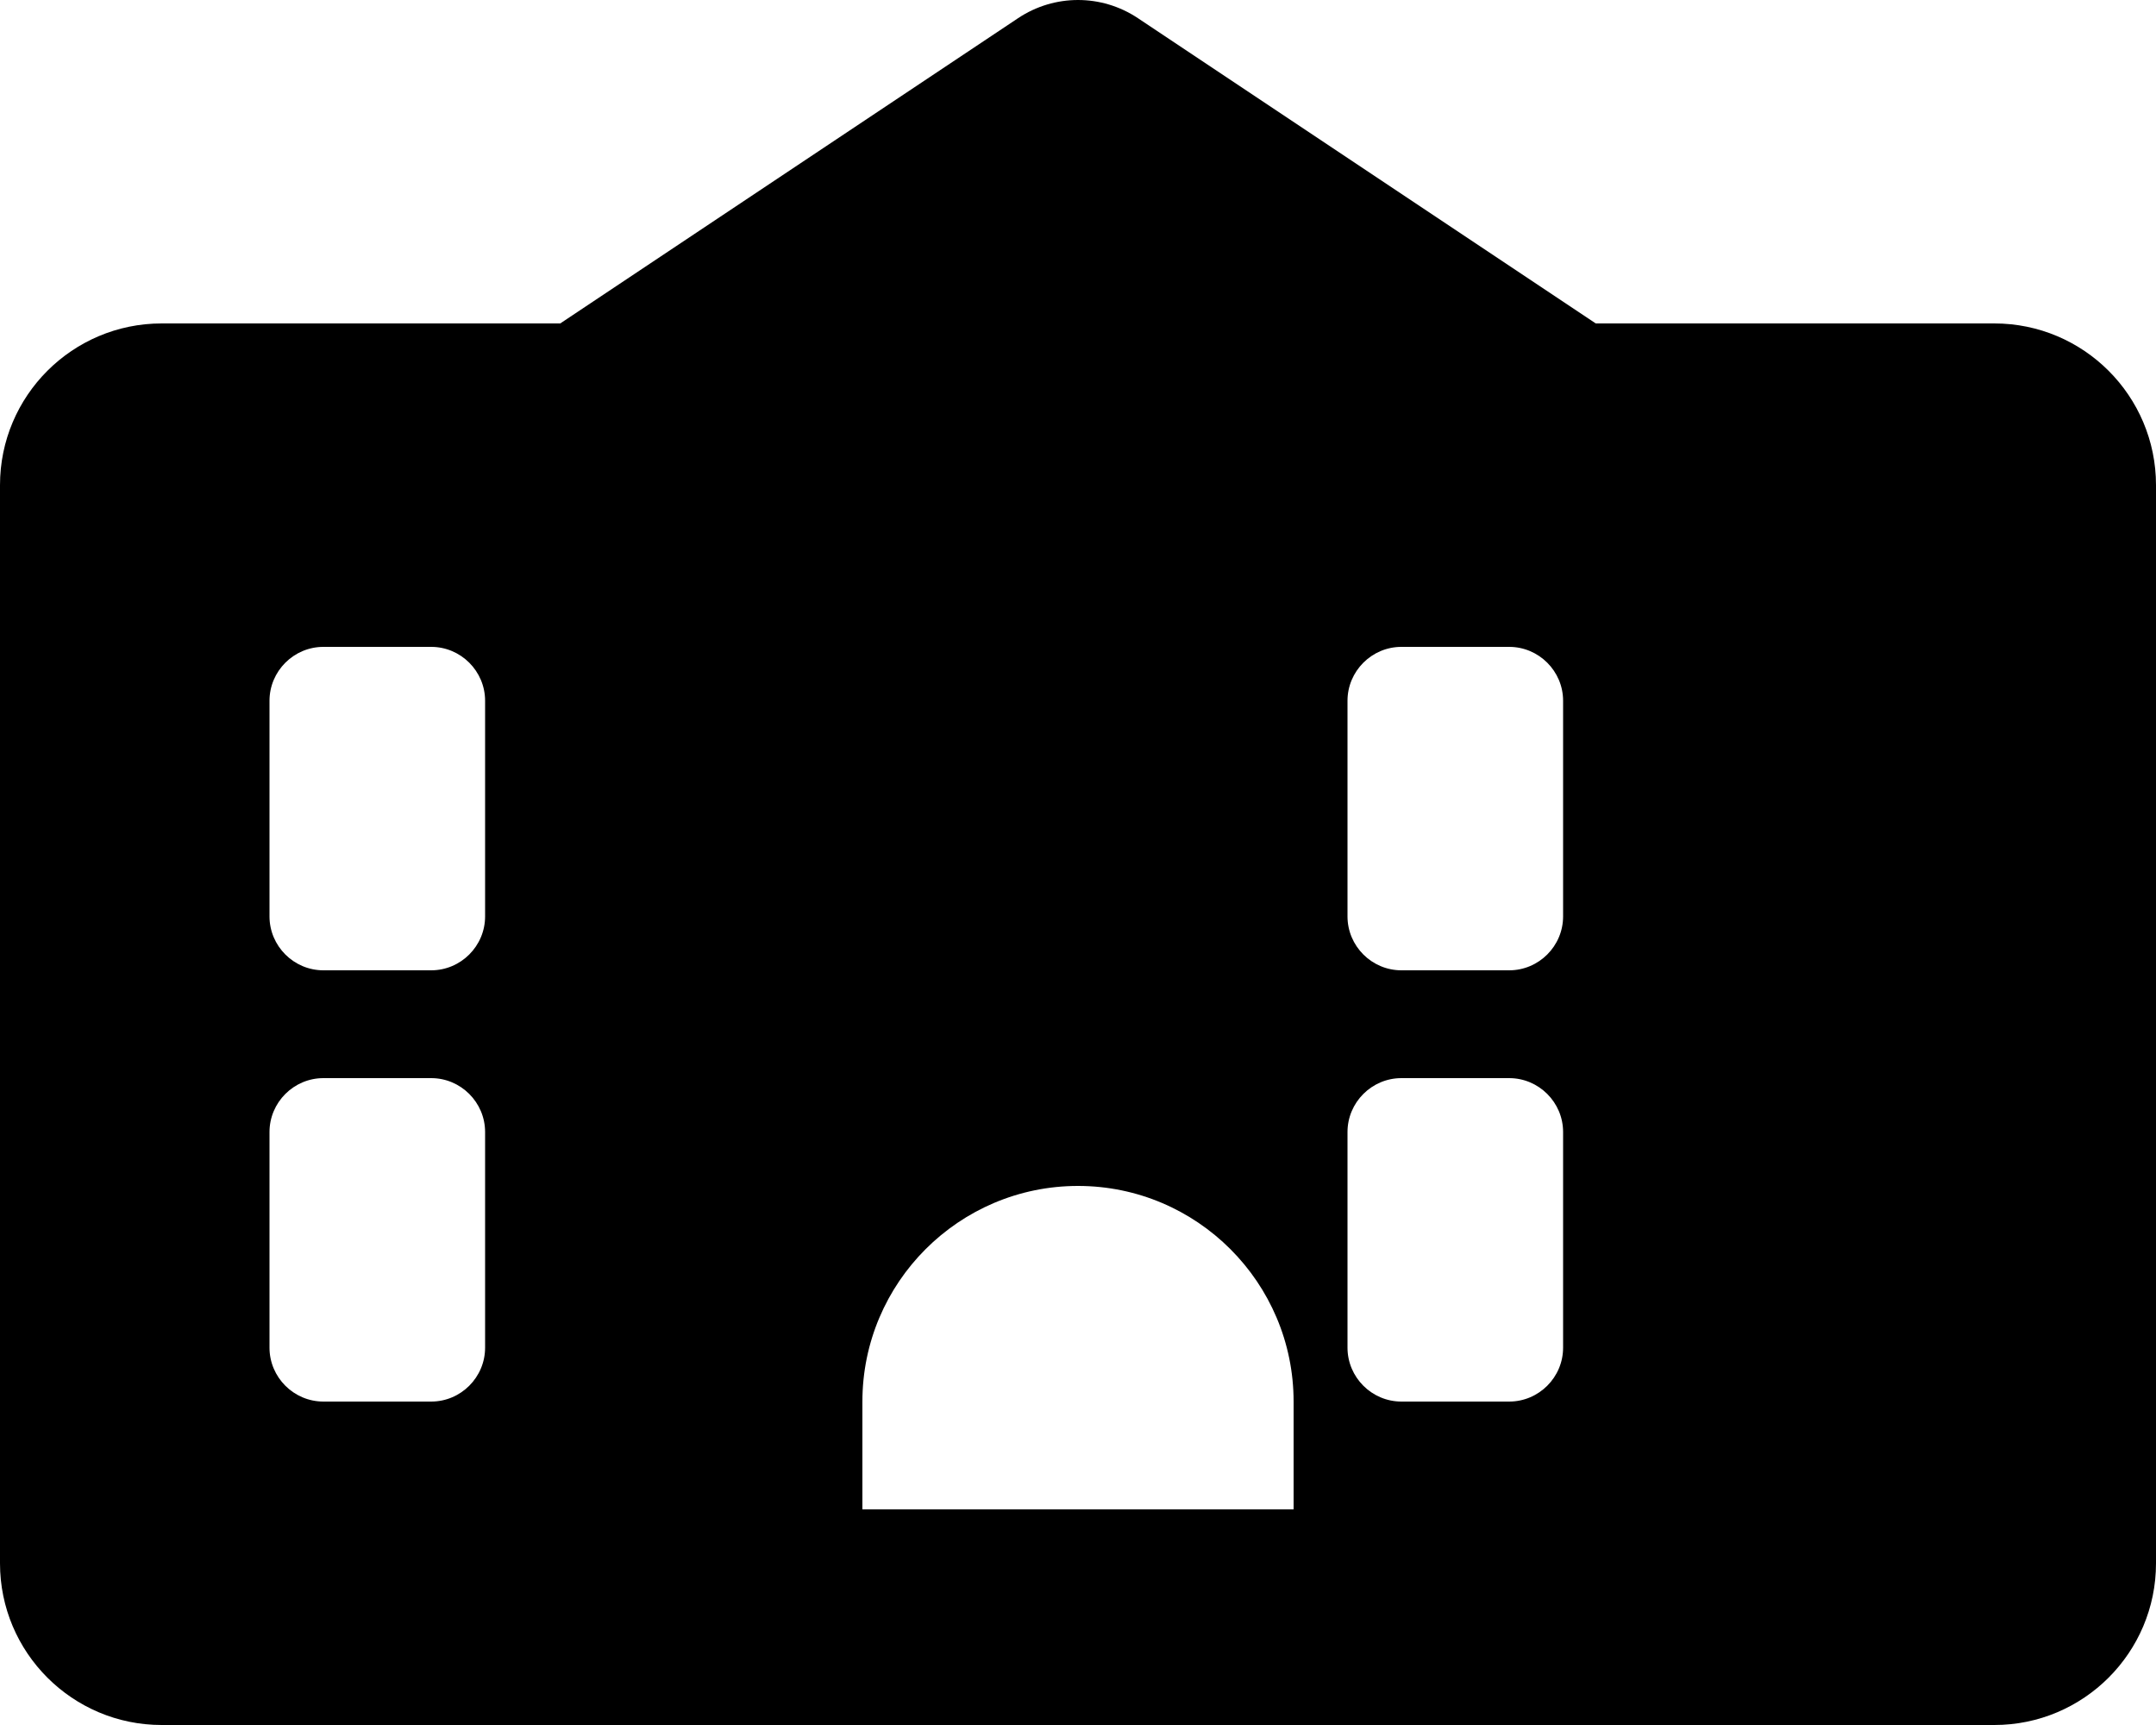
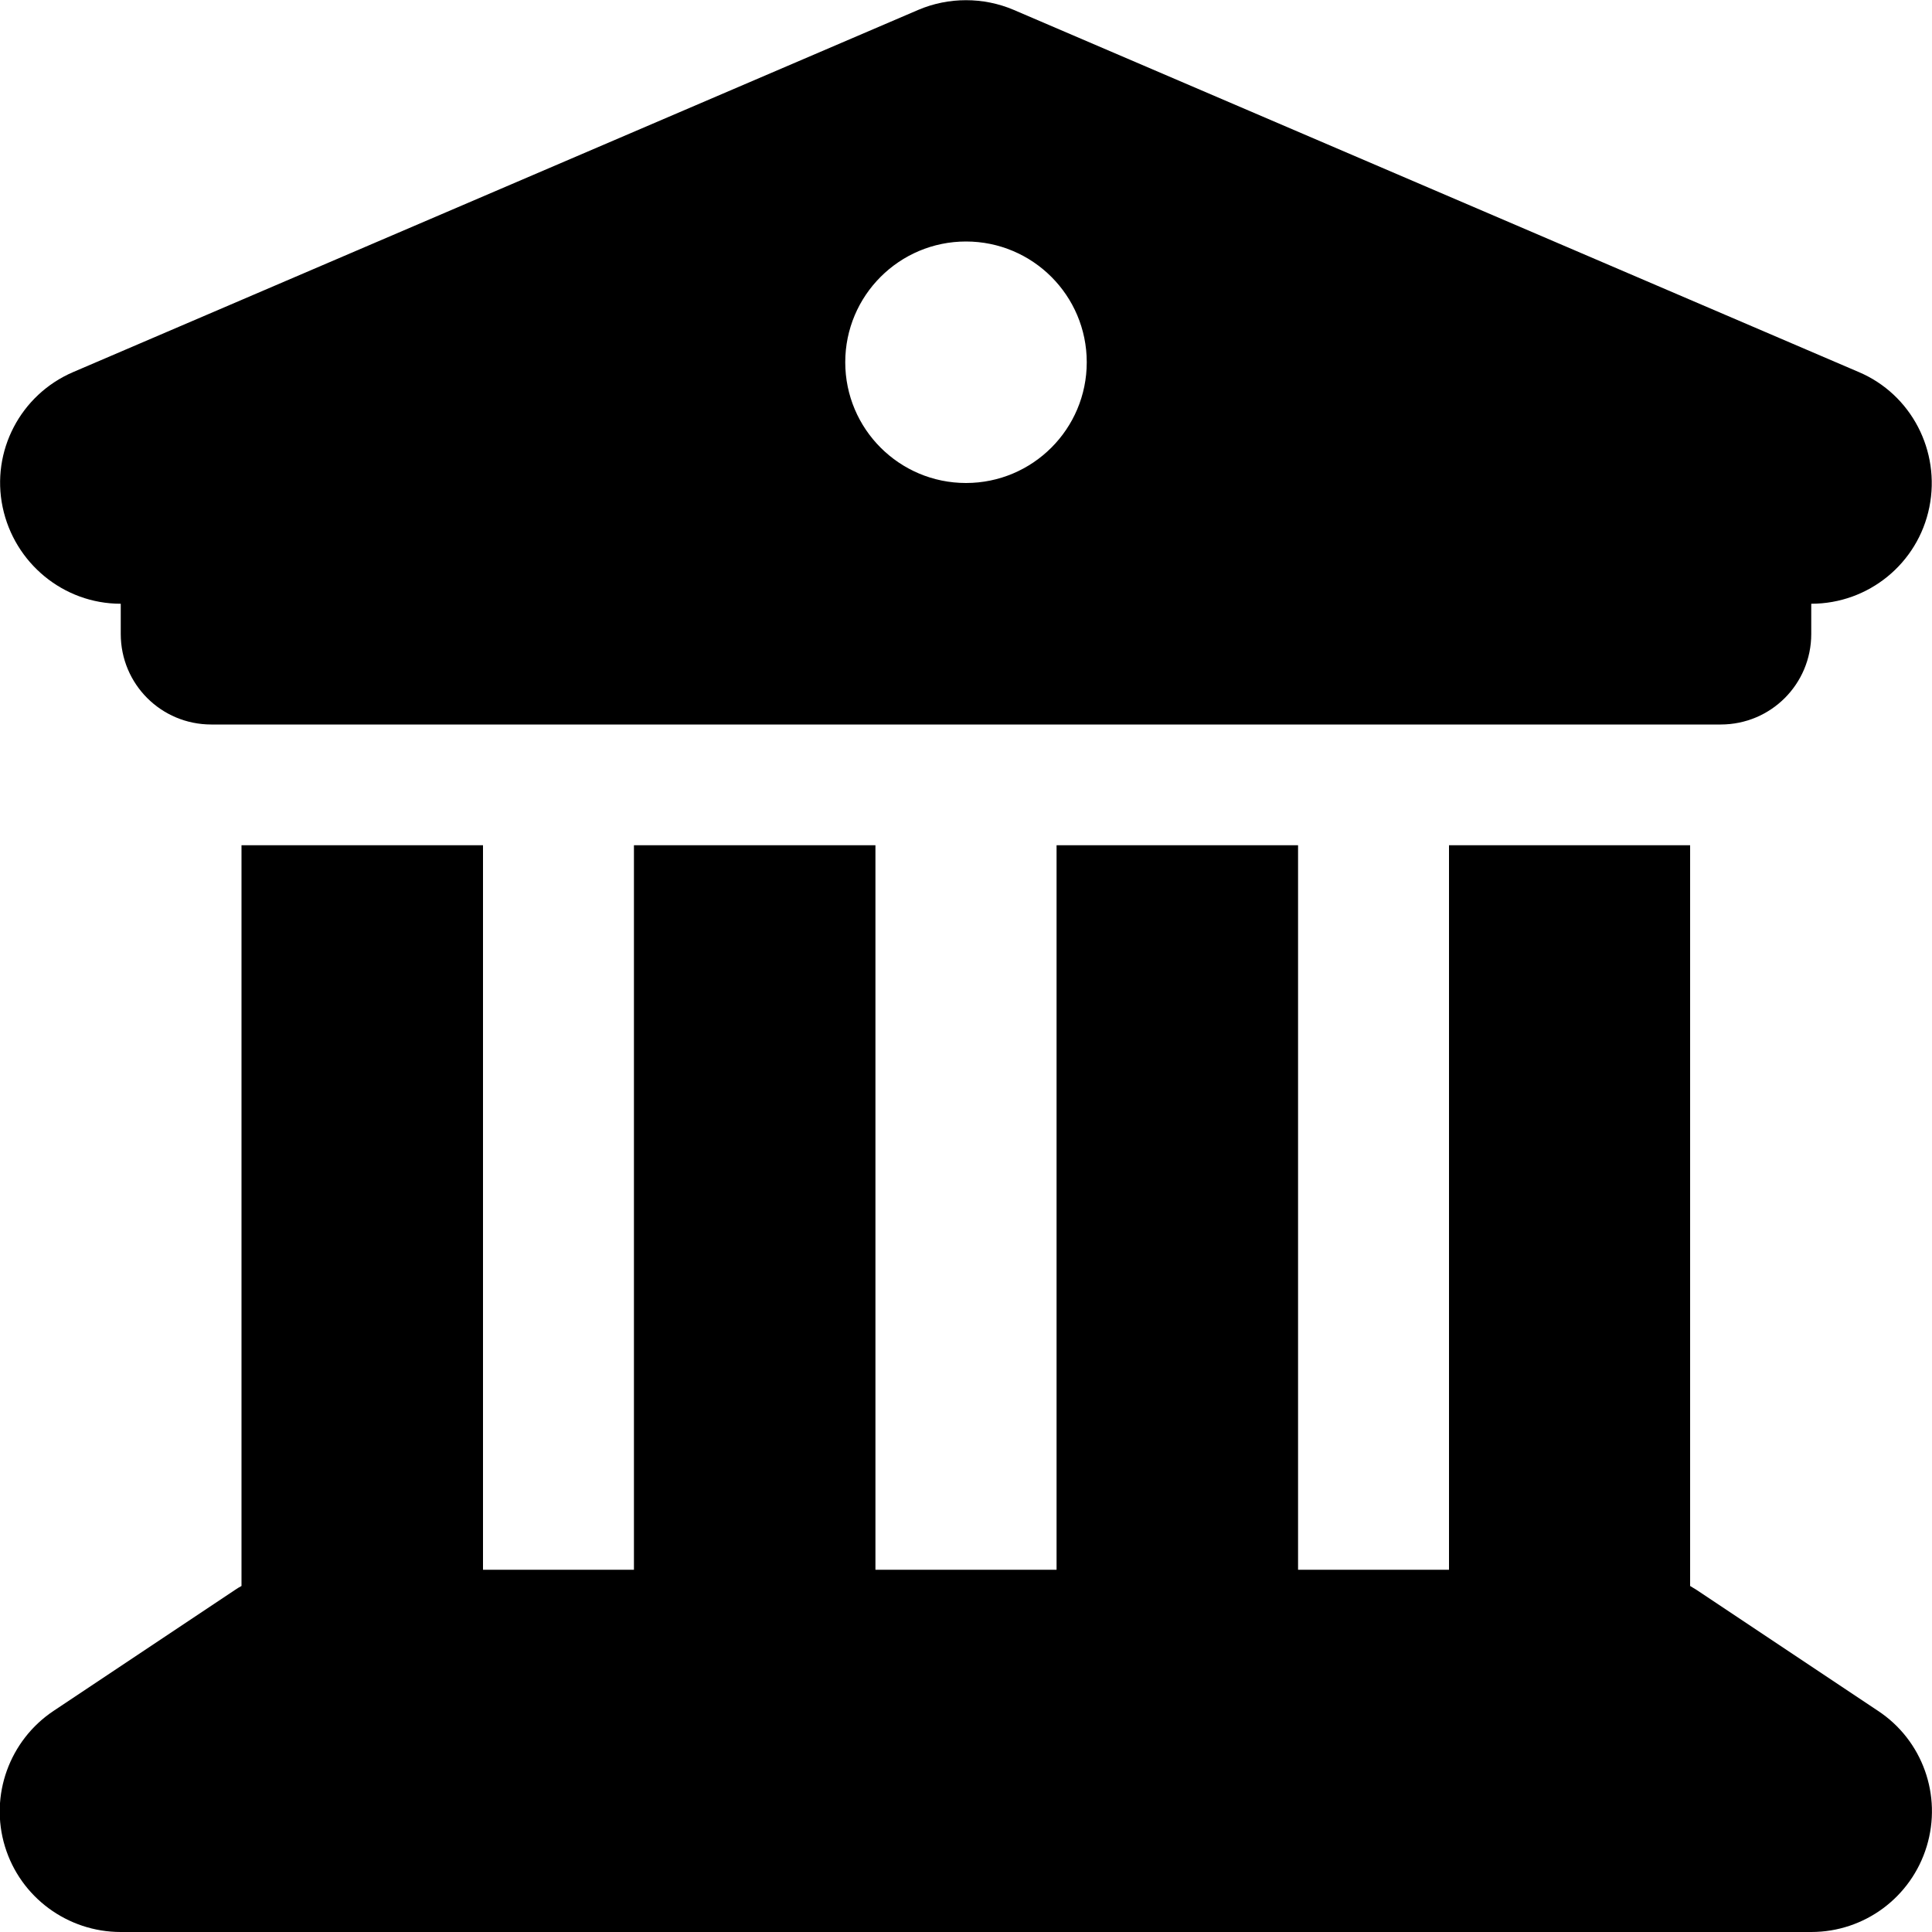
- <svg xmlns="http://www.w3.org/2000/svg" viewBox="0 0 640 512">
-   <path d="M337.8 5.4C327-1.8 313-1.8 302.2 5.4L166.3 96H48C21.5 96 0 117.5 0 144V464c0 26.5 21.5 48 48 48H592c26.5 0 48-21.5 48-48V144c0-26.5-21.5-48-48-48H473.7L337.8 5.4zM256 416c0-35.3 28.7-64 64-64s64 28.7 64 64v32H256V416zM96 192h32c8.8 0 16 7.2 16 16v64c0 8.8-7.2 16-16 16H96c-8.8 0-16-7.2-16-16V208c0-8.8 7.2-16 16-16zm368 16v64c0 8.8-7.2 16-16 16H416c-8.8 0-16-7.2-16-16V208c0-8.8 7.2-16 16-16h32c8.8 0 16 7.2 16 16zM96 320h32c8.8 0 16 7.2 16 16v64c0 8.8-7.2 16-16 16H96c-8.8 0-16-7.2-16-16V336c0-8.8 7.2-16 16-16zm368 16v64c0 8.8-7.2 16-16 16H416c-8.8 0-16-7.2-16-16V336c0-8.8 7.2-16 16-16h32c8.8 0 16 7.2 16 16z" />
+ <svg xmlns="http://www.w3.org/2000/svg" viewBox="0 0 512 512">
+   <path d="M243.4 2.6l-224 96c-14 6-21.8 21-18.7 35.8S16.8 160 32 160v8c0 13.3 10.7 24 24 24H456c13.3 0 24-10.7 24-24v-8c15.2 0 28.3-10.7 31.3-25.6s-4.8-29.9-18.7-35.8l-224-96c-8-3.4-17.2-3.4-25.2 0zM128 224H64V420.3c-.6 .3-1.2 .7-1.8 1.1l-48 32c-11.7 7.8-17 22.4-12.9 35.9S17.9 512 32 512H480c14.1 0 26.5-9.2 30.6-22.7s-1.1-28.1-12.9-35.9l-48-32c-.6-.4-1.2-.7-1.8-1.1V224H384V416H344V224H280V416H232V224H168V416H128V224zM256 64a32 32 0 1 1 0 64 32 32 0 1 1 0-64z" />
</svg>
